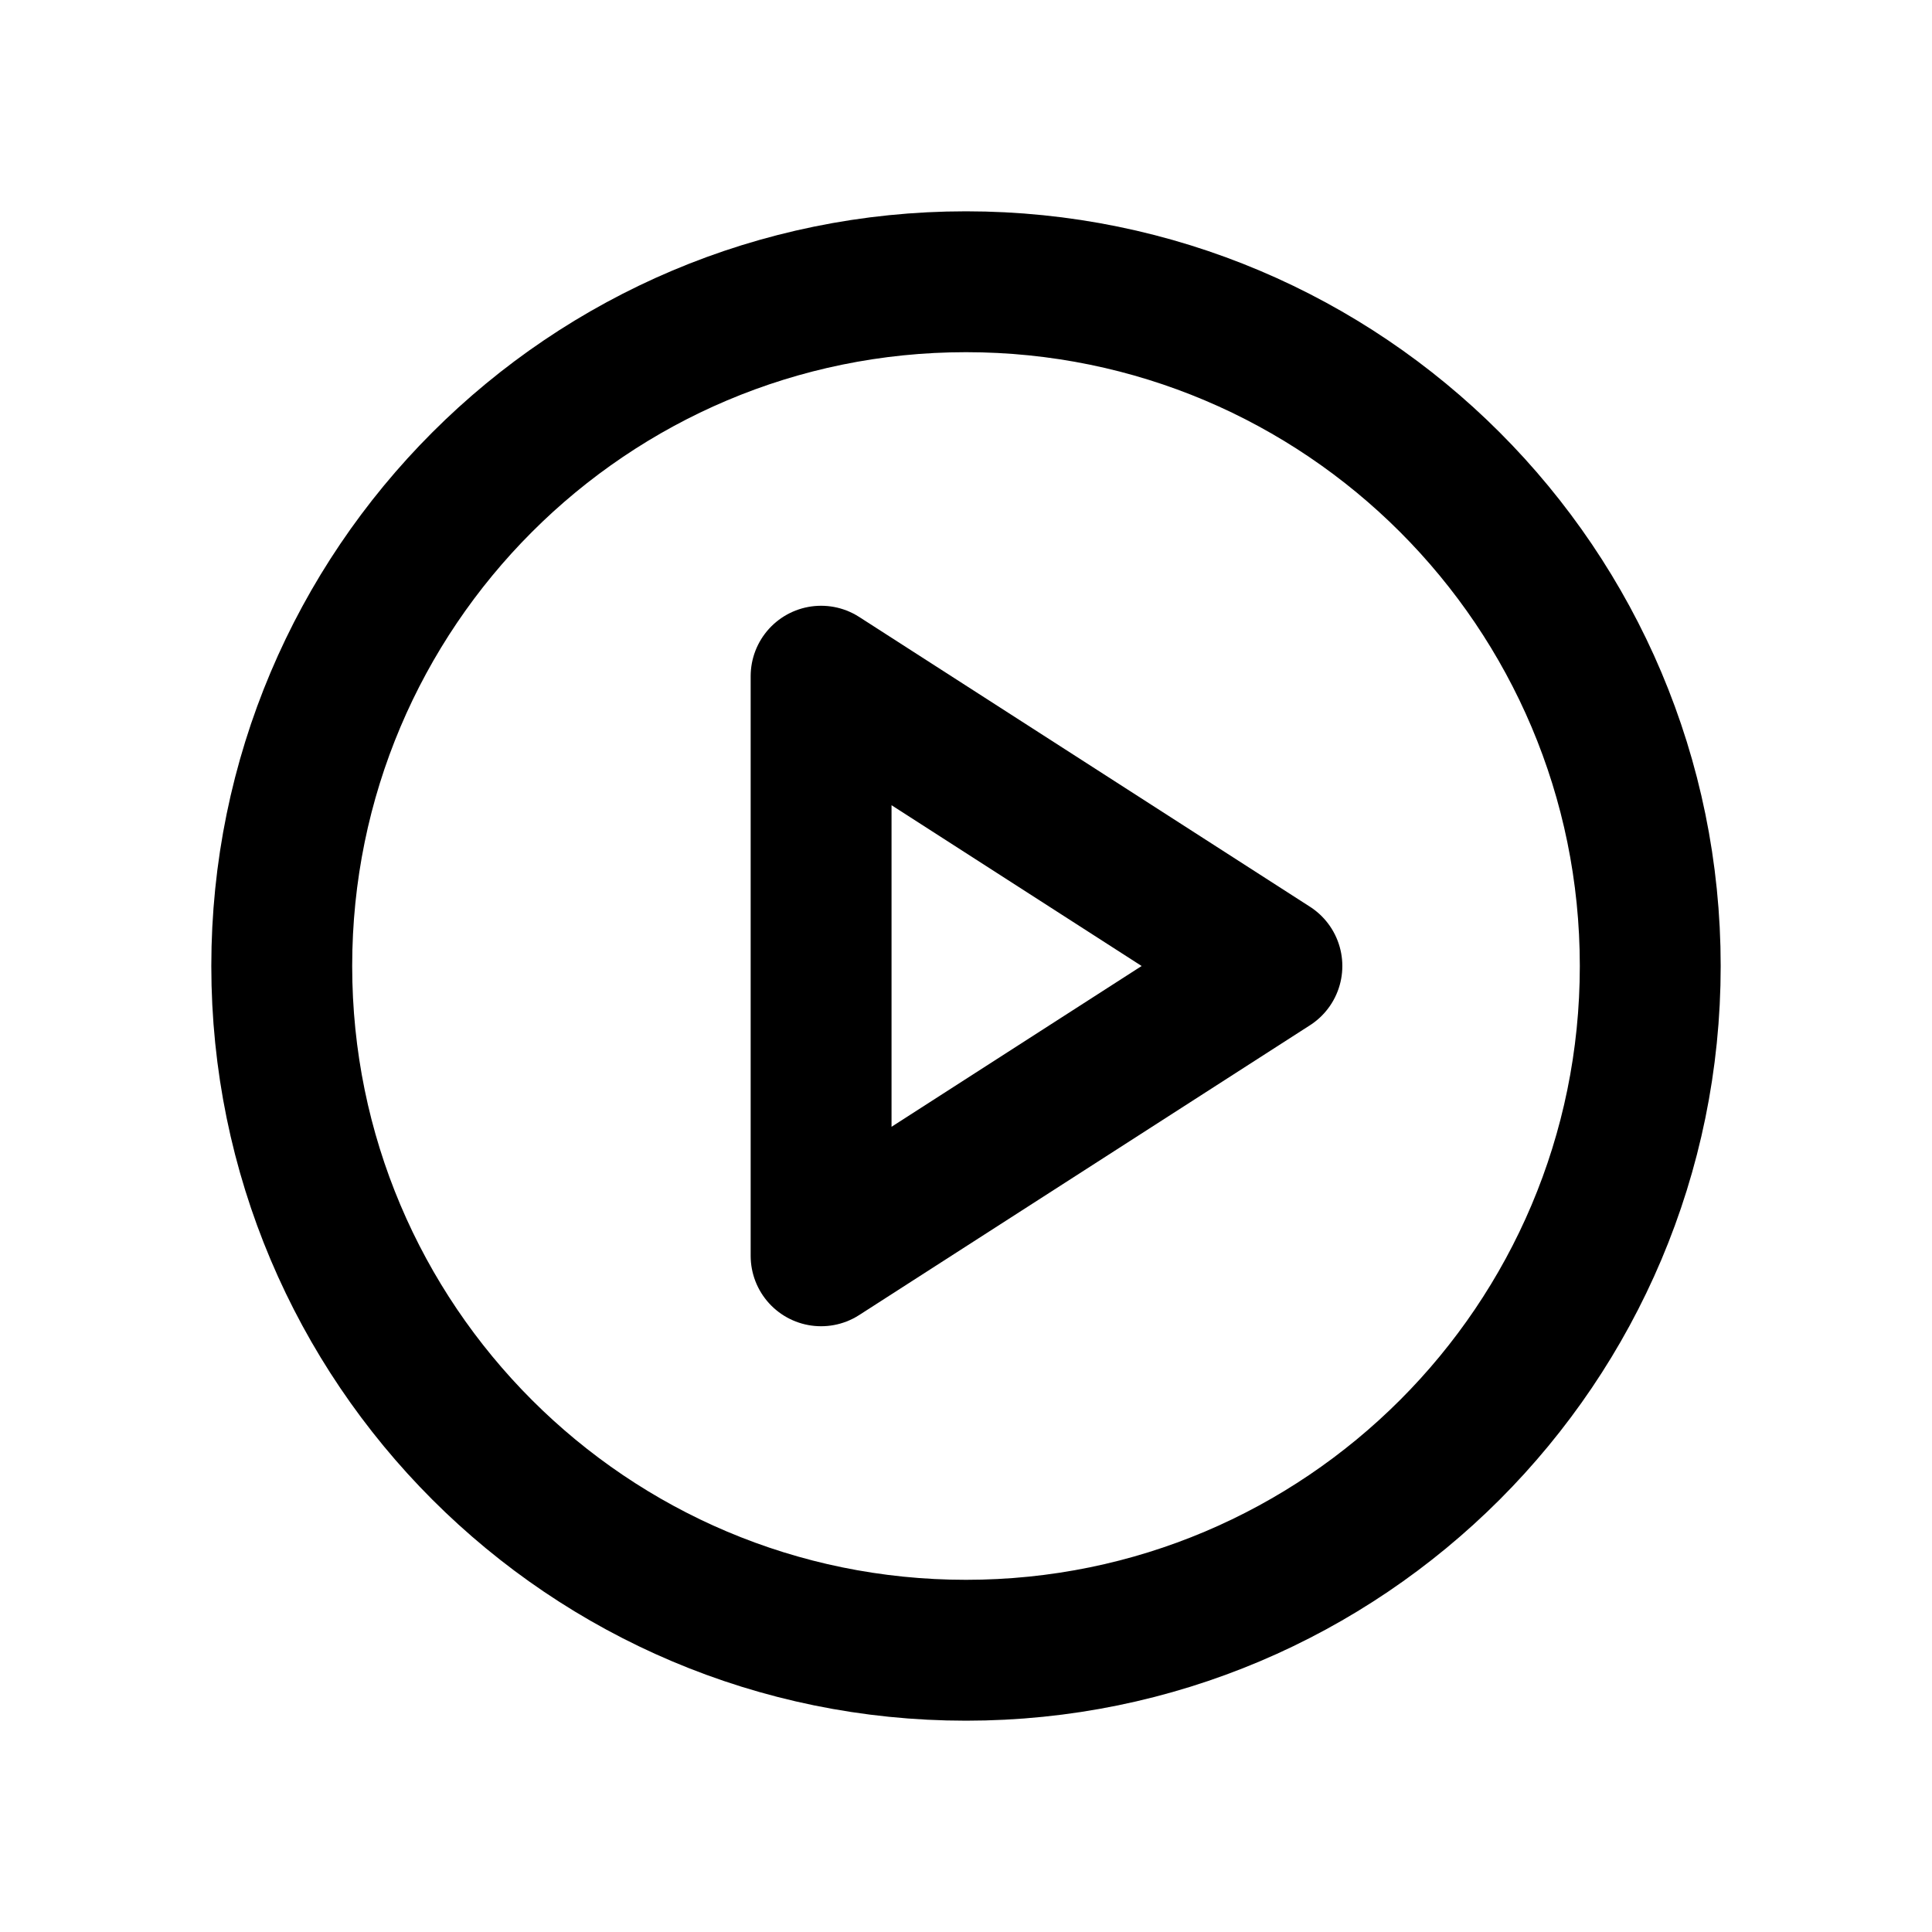
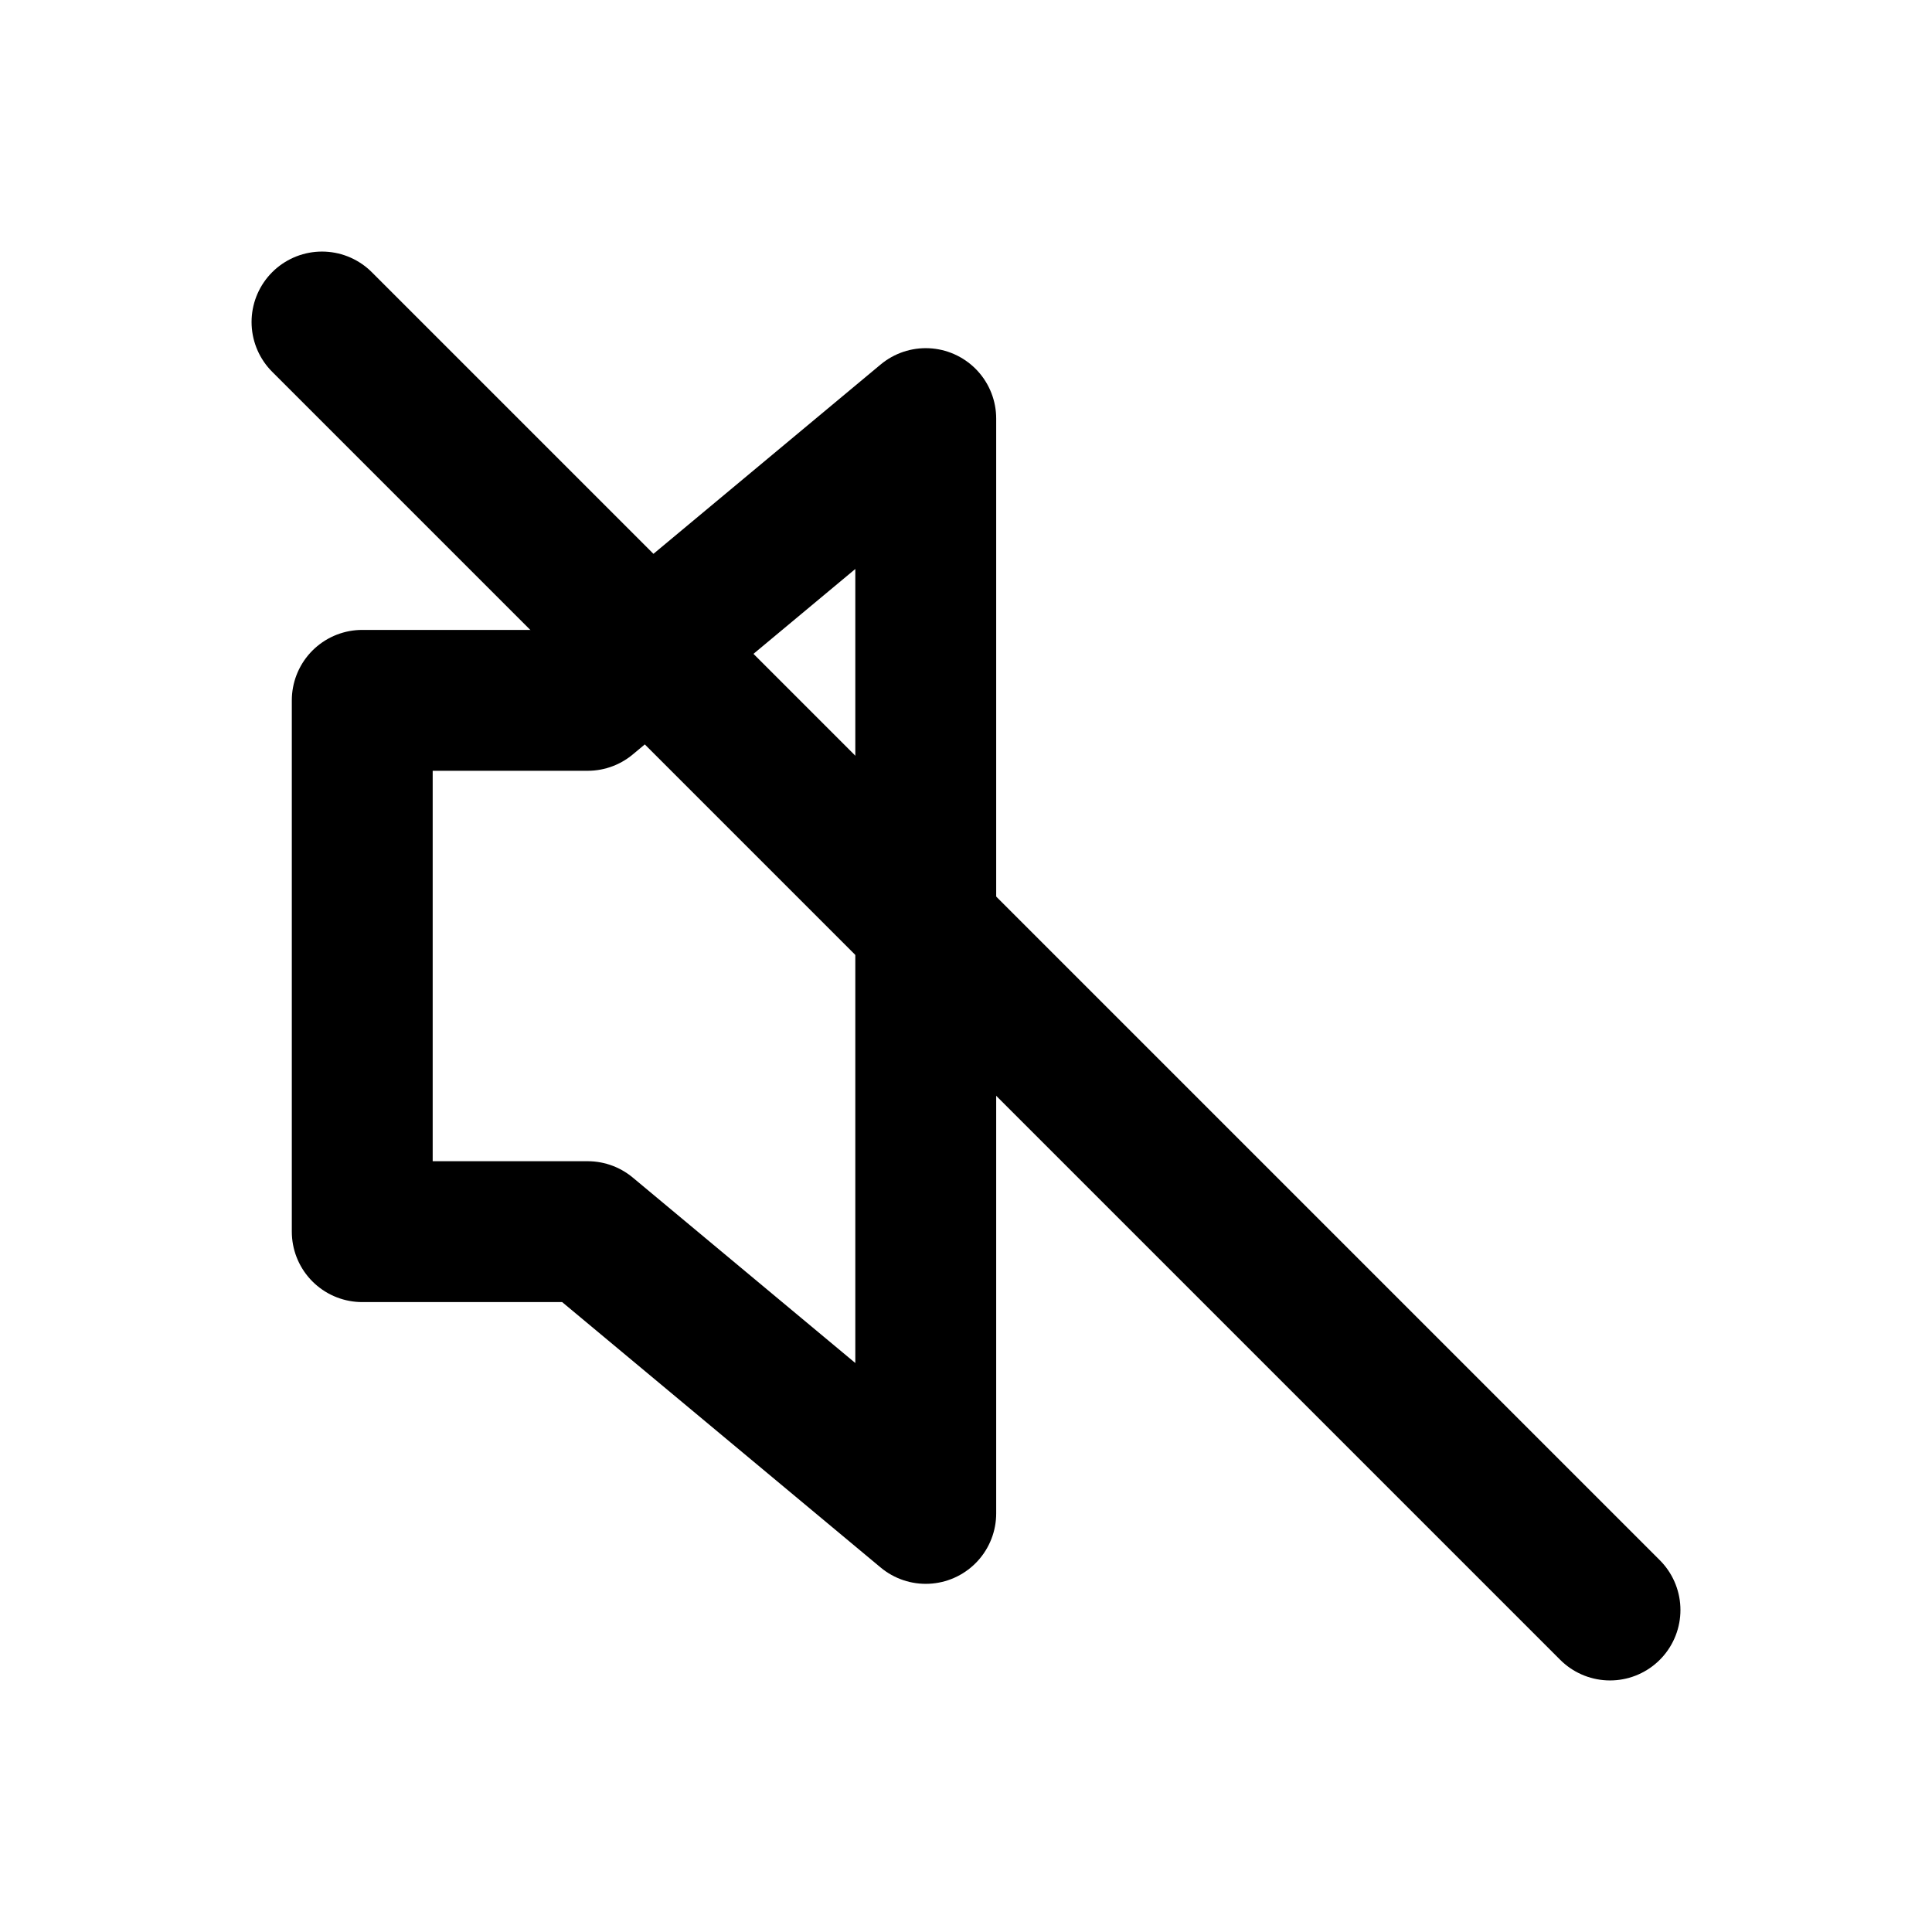
<svg xmlns="http://www.w3.org/2000/svg" width="24" height="24" viewBox="0 0 24 24" fill="none" stroke="currentColor" stroke-width="1.75" stroke-linecap="round" stroke-linejoin="round">
-   <circle cx="12" cy="12" r="8.5" />
-   <path d="M10.2 8.4l5.6 3.6-5.6 3.6z" />
+   <path d="M11.5 5.2 7.3 8.7H4.5v6.6h2.8l4.2 3.5V5.2Z" />
+   <path d="M4 4l16 16" />
</svg>
